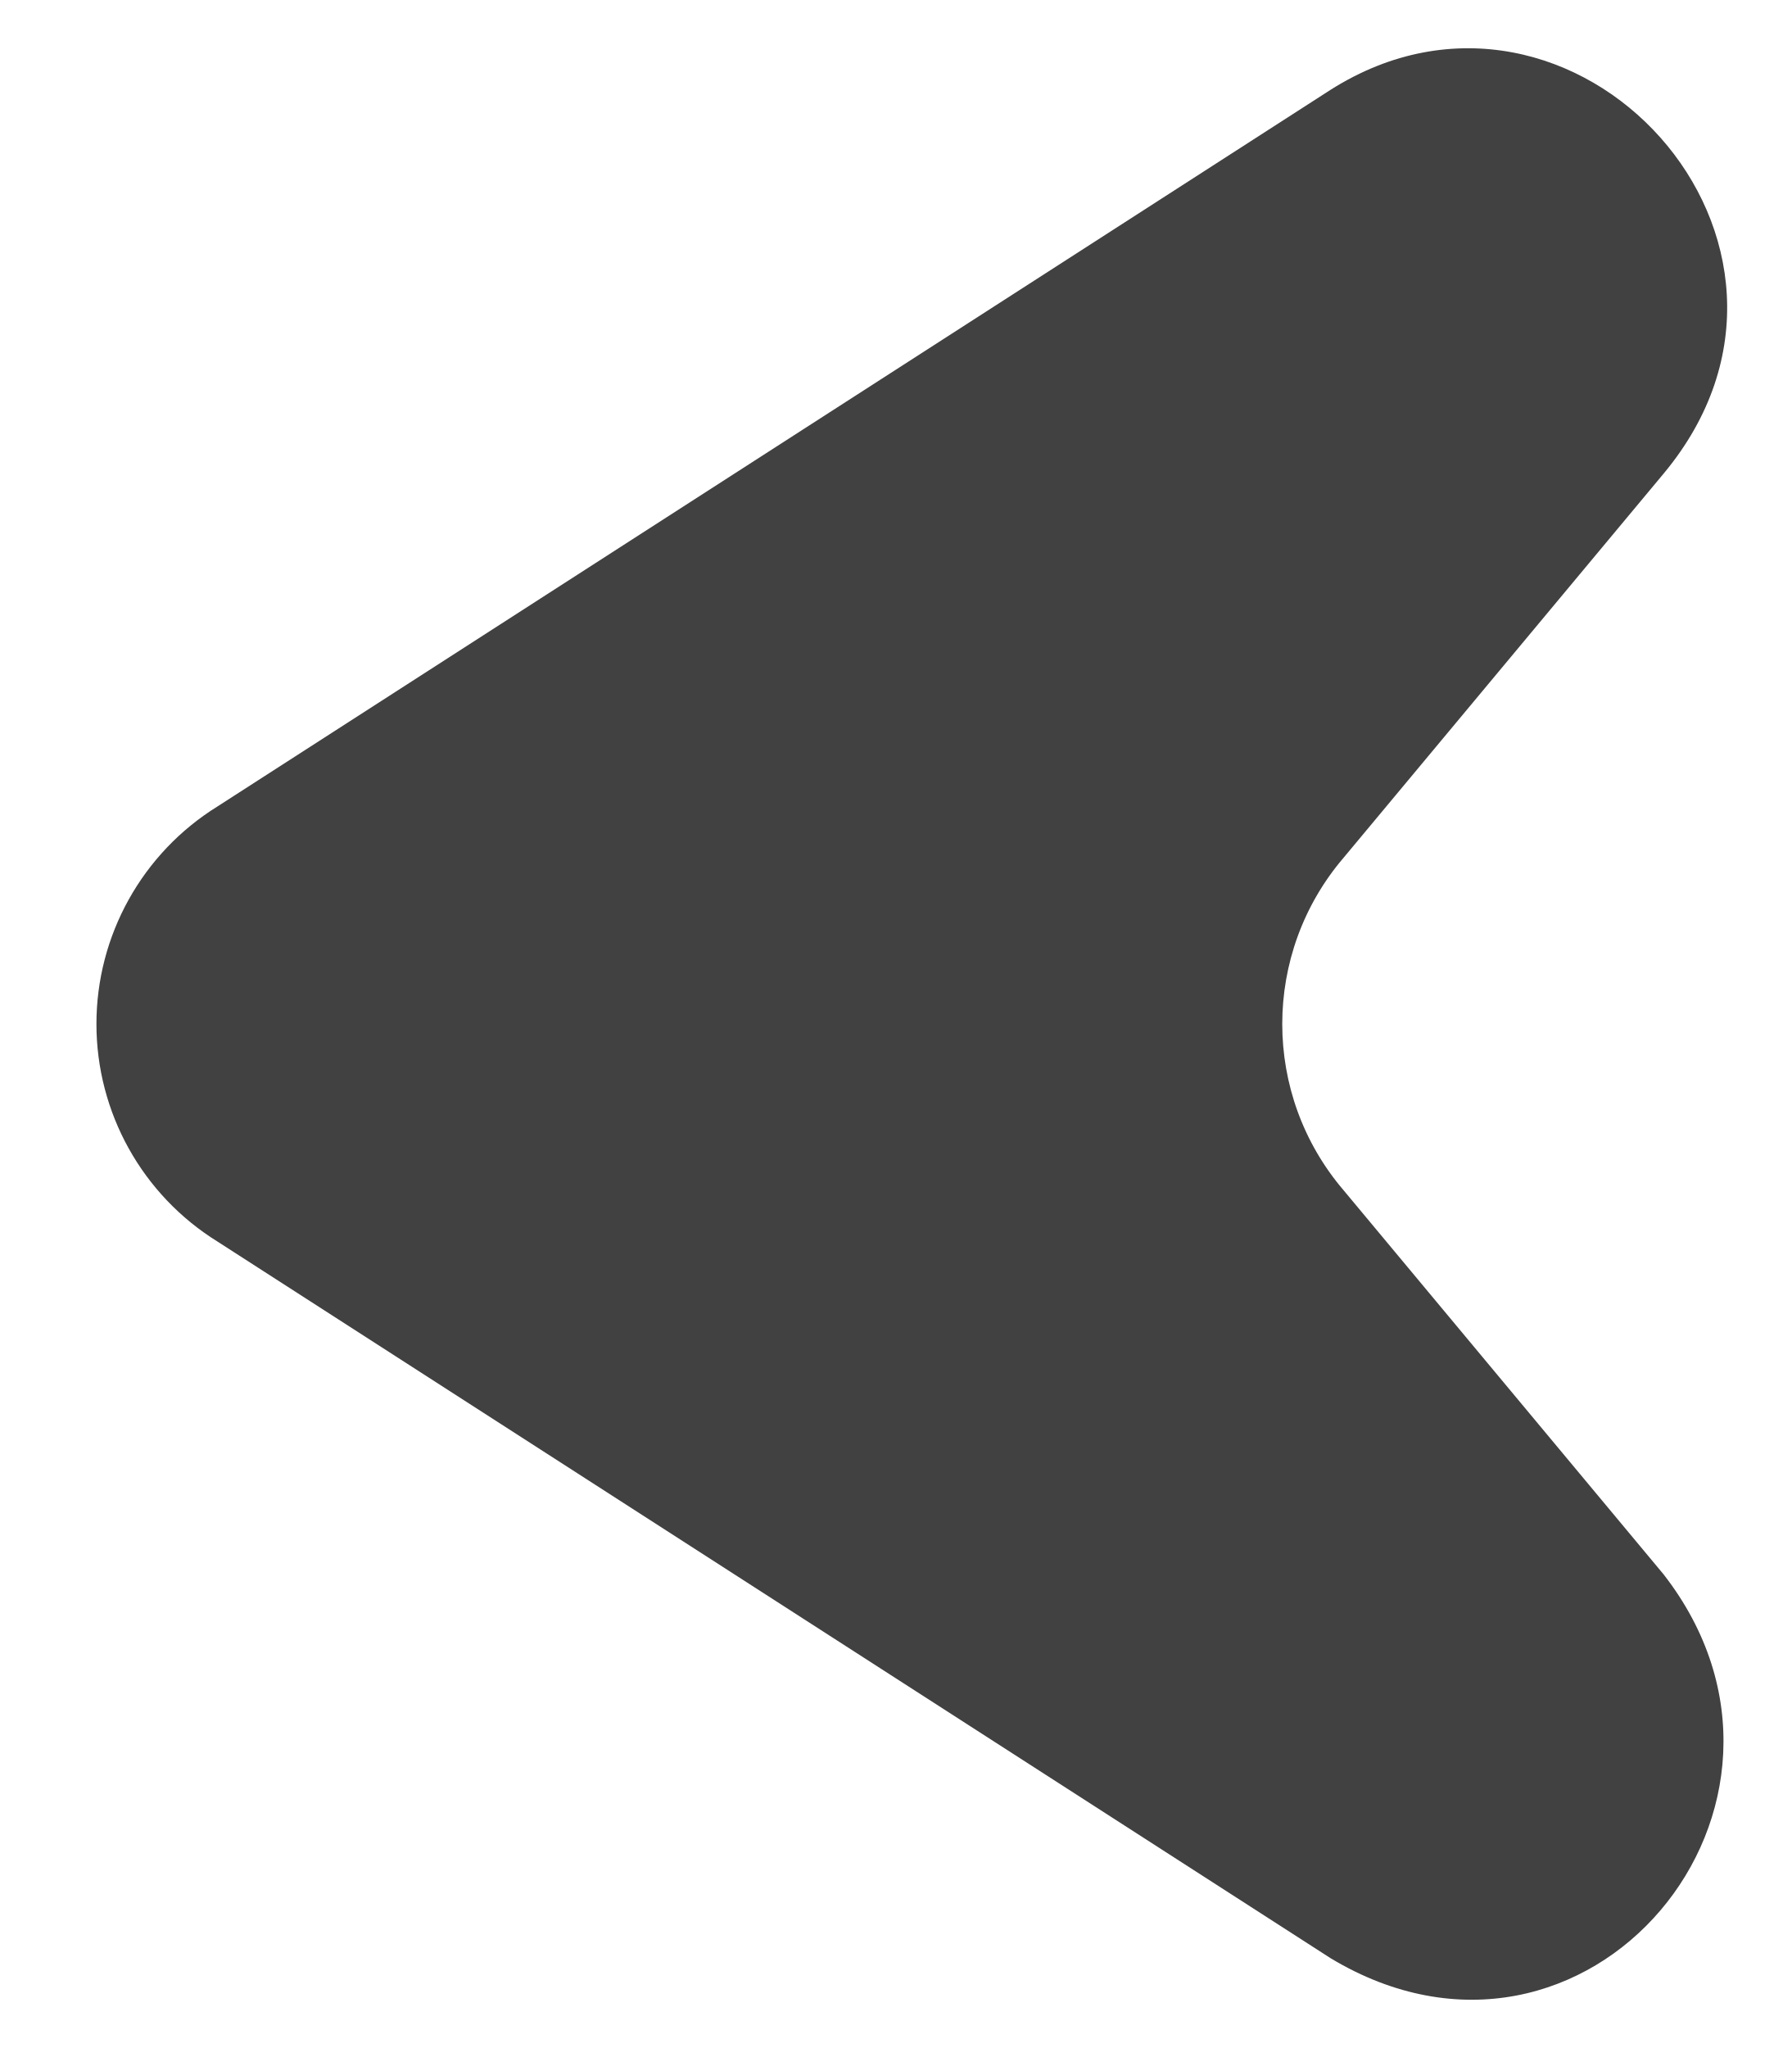
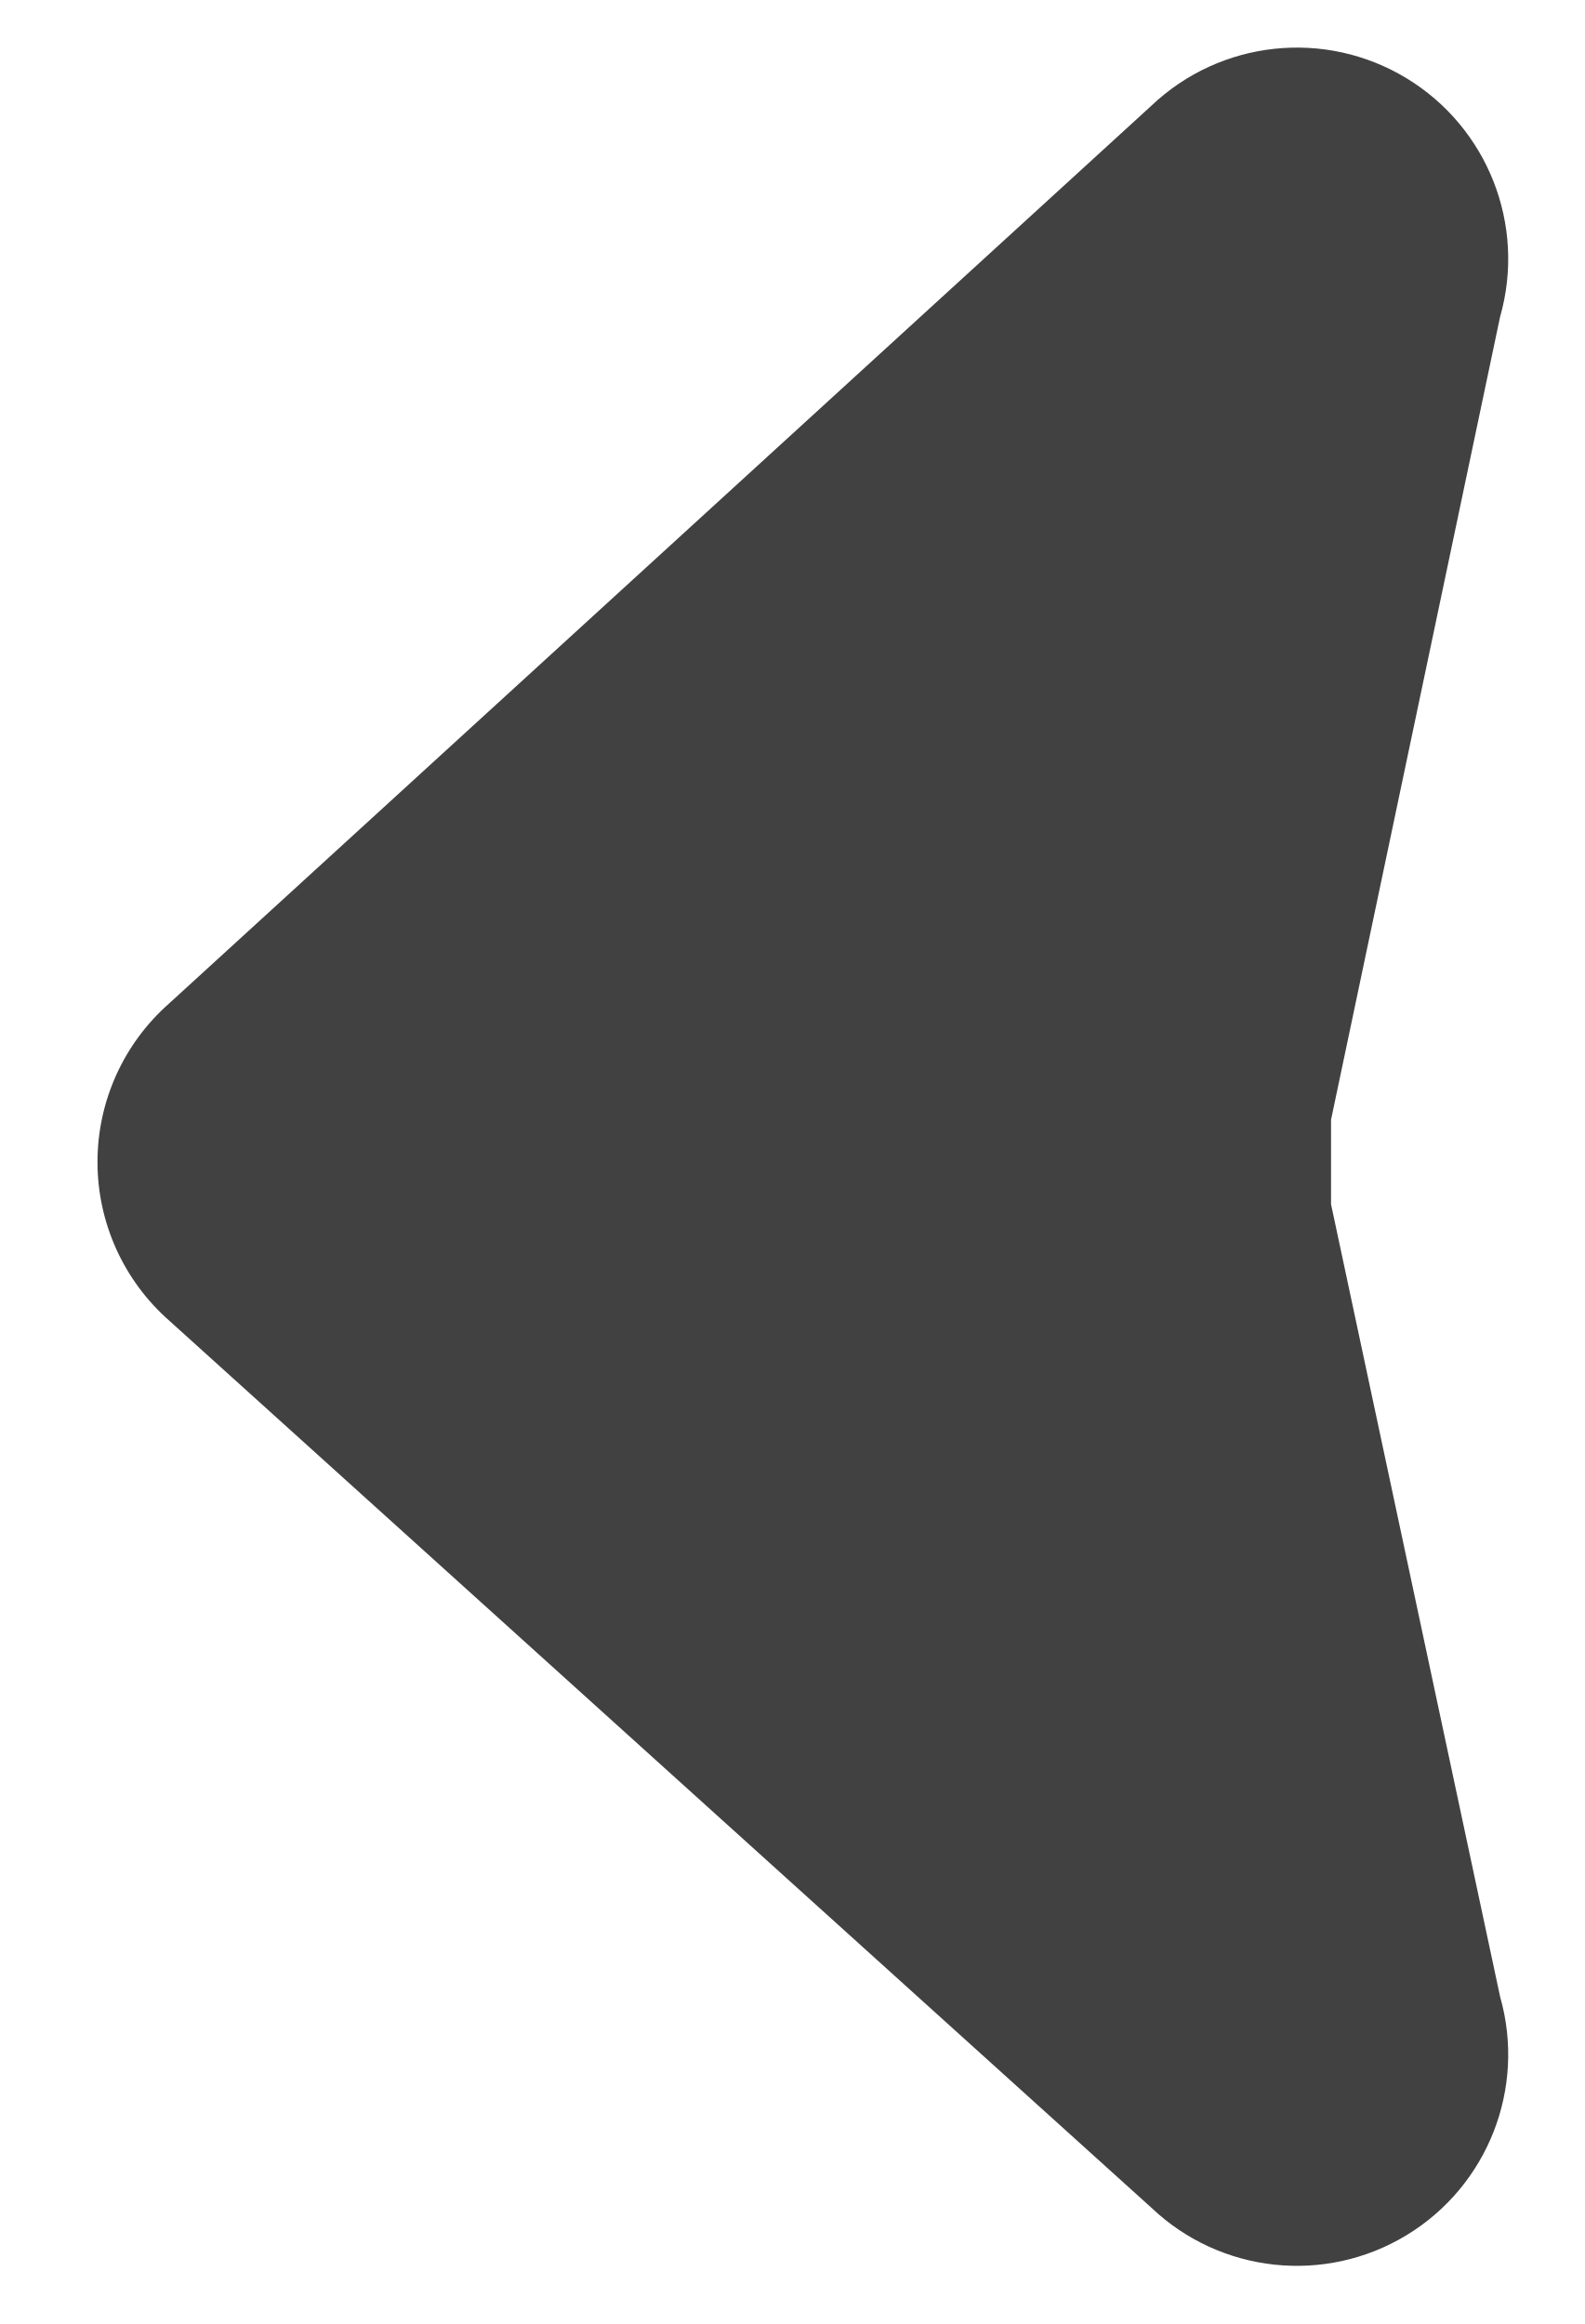
- <svg xmlns="http://www.w3.org/2000/svg" width="14" height="16" fill="none">
-   <path d="M1.7 9.7l8.7 5.6c2 1.2 4-1.2 2.6-3l-2.5-3a2 2 0 010-2.6l2.5-3c1.5-1.8-.7-4.2-2.6-3L1.7 6.3a2 2 0 000 3.4z" fill="#414141" />
+ <svg xmlns="http://www.w3.org/2000/svg" width="15" height="22" fill="none">
+   <path d="M1.6 12.5l9.3 8.4a2 2 0 003.3-2l-1.6-7.5v-.8L14.2 3a2 2 0 00-3.3-2L1.6 9.5a2 2 0 000 3z" fill="#414141" />
</svg>
